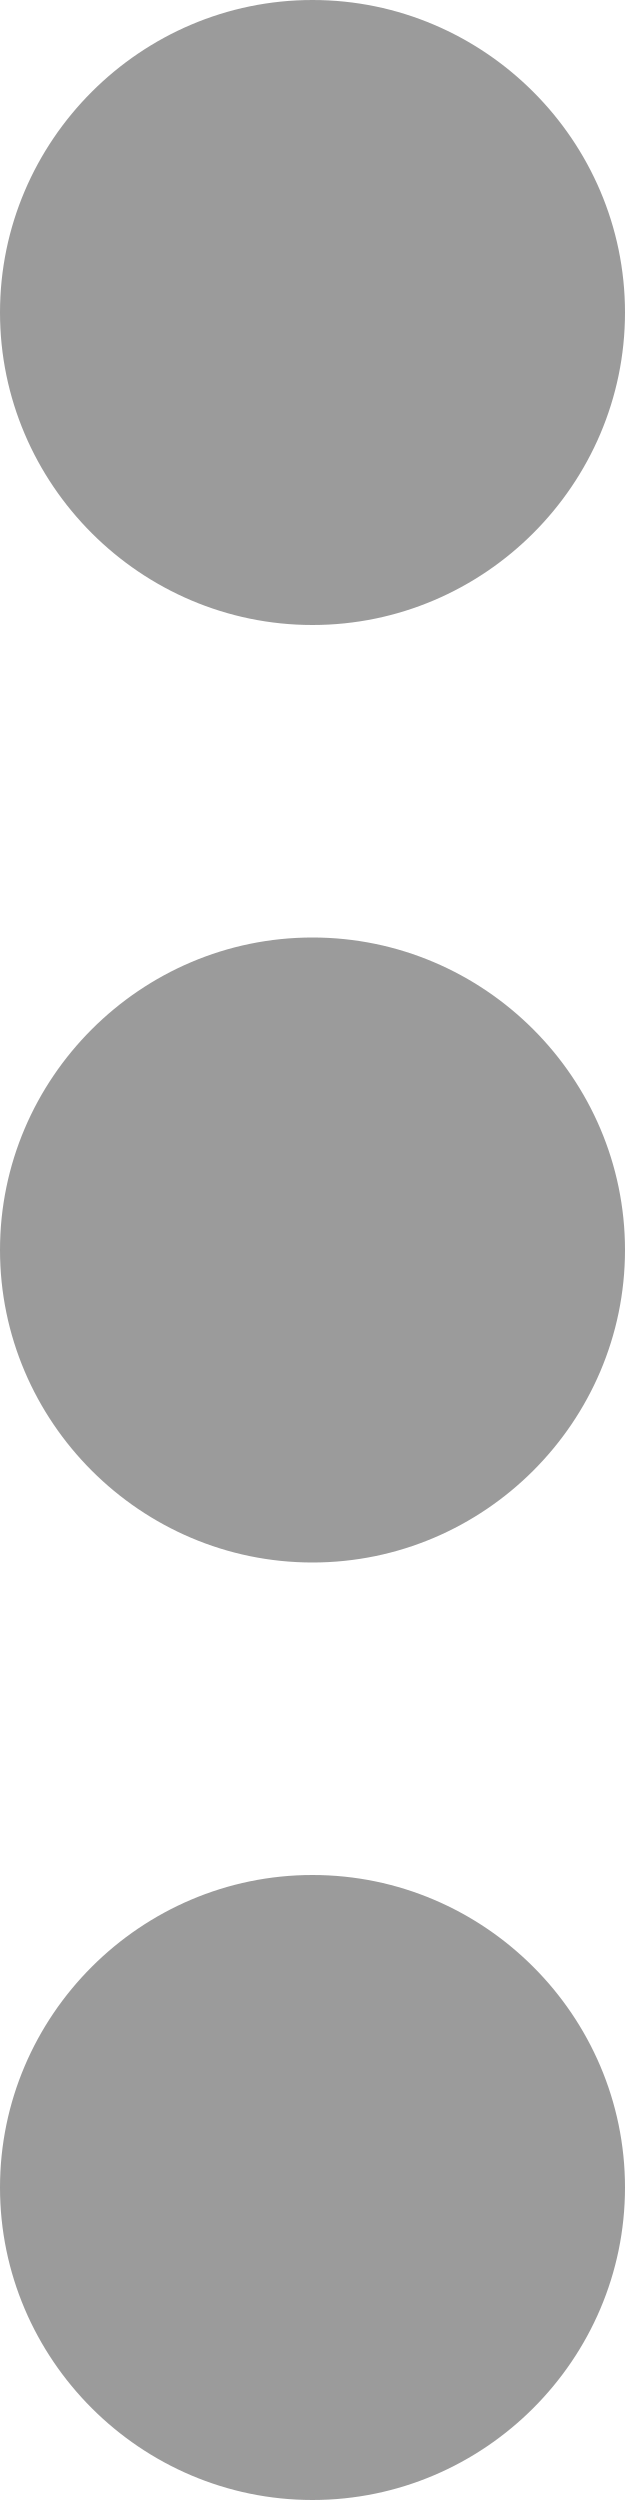
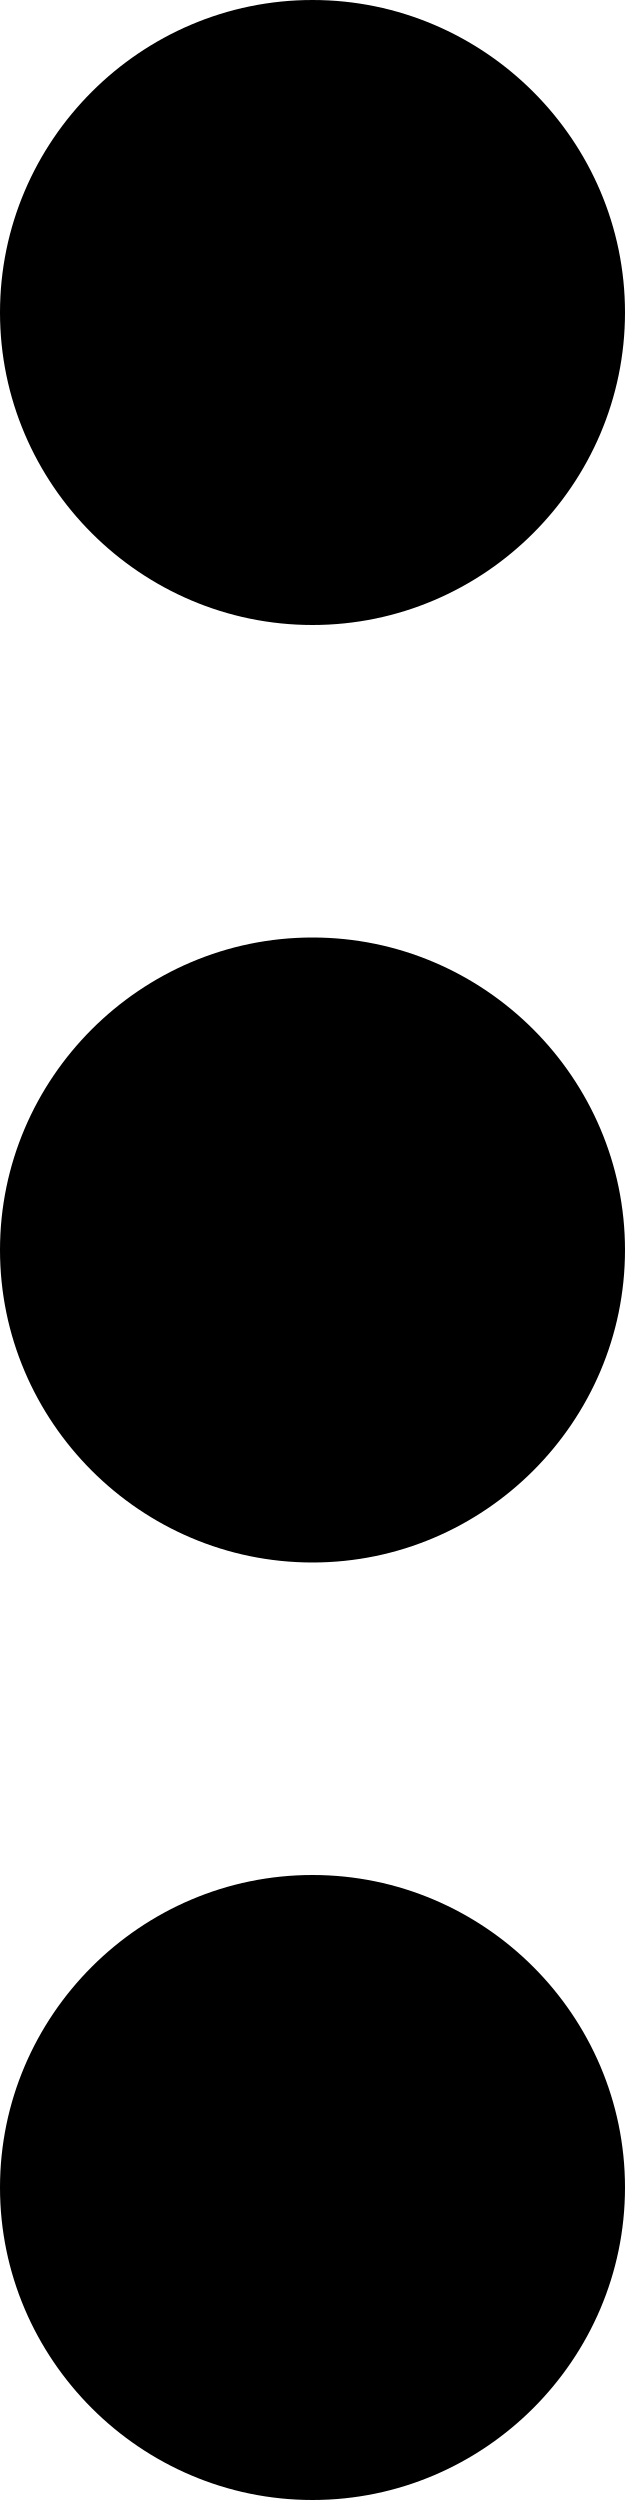
<svg xmlns="http://www.w3.org/2000/svg" width="4" height="16" viewBox="0 0 4 16" fill="none">
-   <path d="M2 4C3.1 4 4 3.1 4 2C4 0.9 3.1 0 2 0C0.9 0 0 0.9 0 2C0 3.1 0.9 4 2 4ZM2 6C0.9 6 0 6.9 0 8C0 9.1 0.9 10 2 10C3.1 10 4 9.1 4 8C4 6.9 3.1 6 2 6ZM2 12C0.9 12 0 12.9 0 14C0 15.1 0.9 16 2 16C3.1 16 4 15.1 4 14C4 12.9 3.1 12 2 12Z" fill="#9B9B9B" />
+   <path d="M2 4C3.1 4 4 3.1 4 2C4 0.9 3.1 0 2 0C0.9 0 0 0.9 0 2C0 3.1 0.9 4 2 4ZM2 6C0.9 6 0 6.9 0 8C0 9.1 0.9 10 2 10C3.1 10 4 9.1 4 8C4 6.9 3.1 6 2 6ZM2 12C0.9 12 0 12.9 0 14C0 15.1 0.9 16 2 16C3.1 16 4 15.1 4 14C4 12.9 3.1 12 2 12Z" fill="currentColor" />
</svg>
